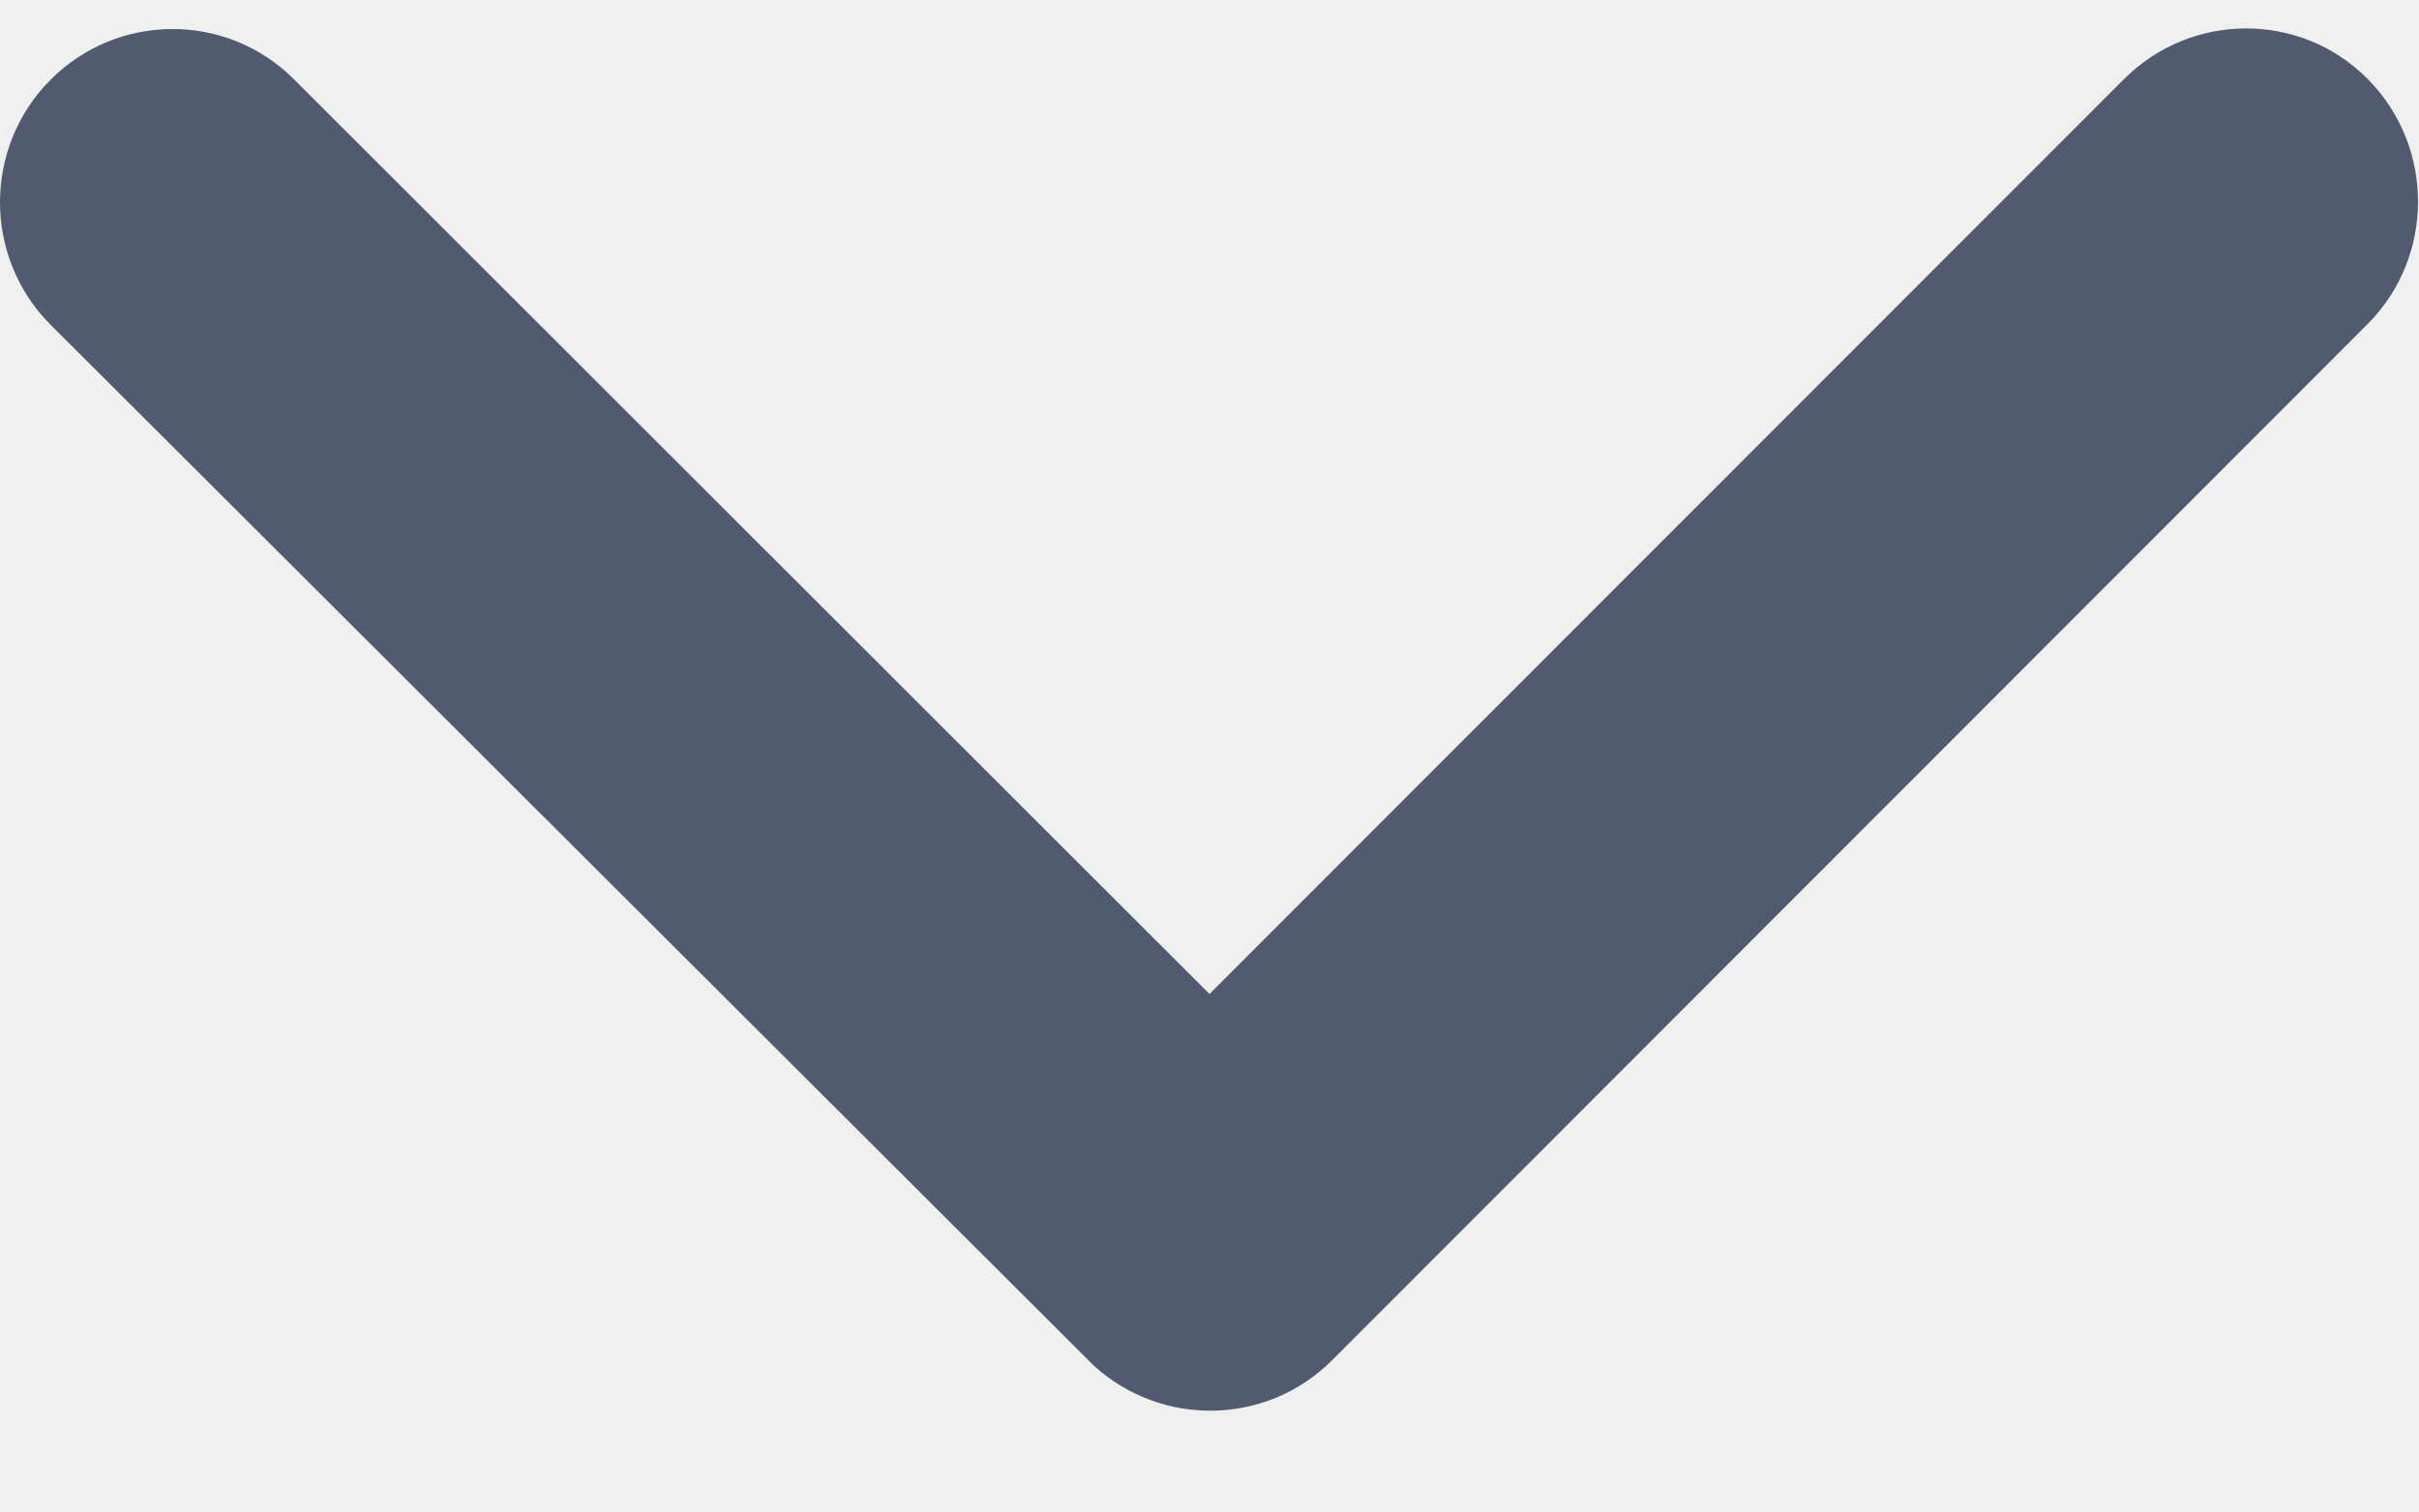
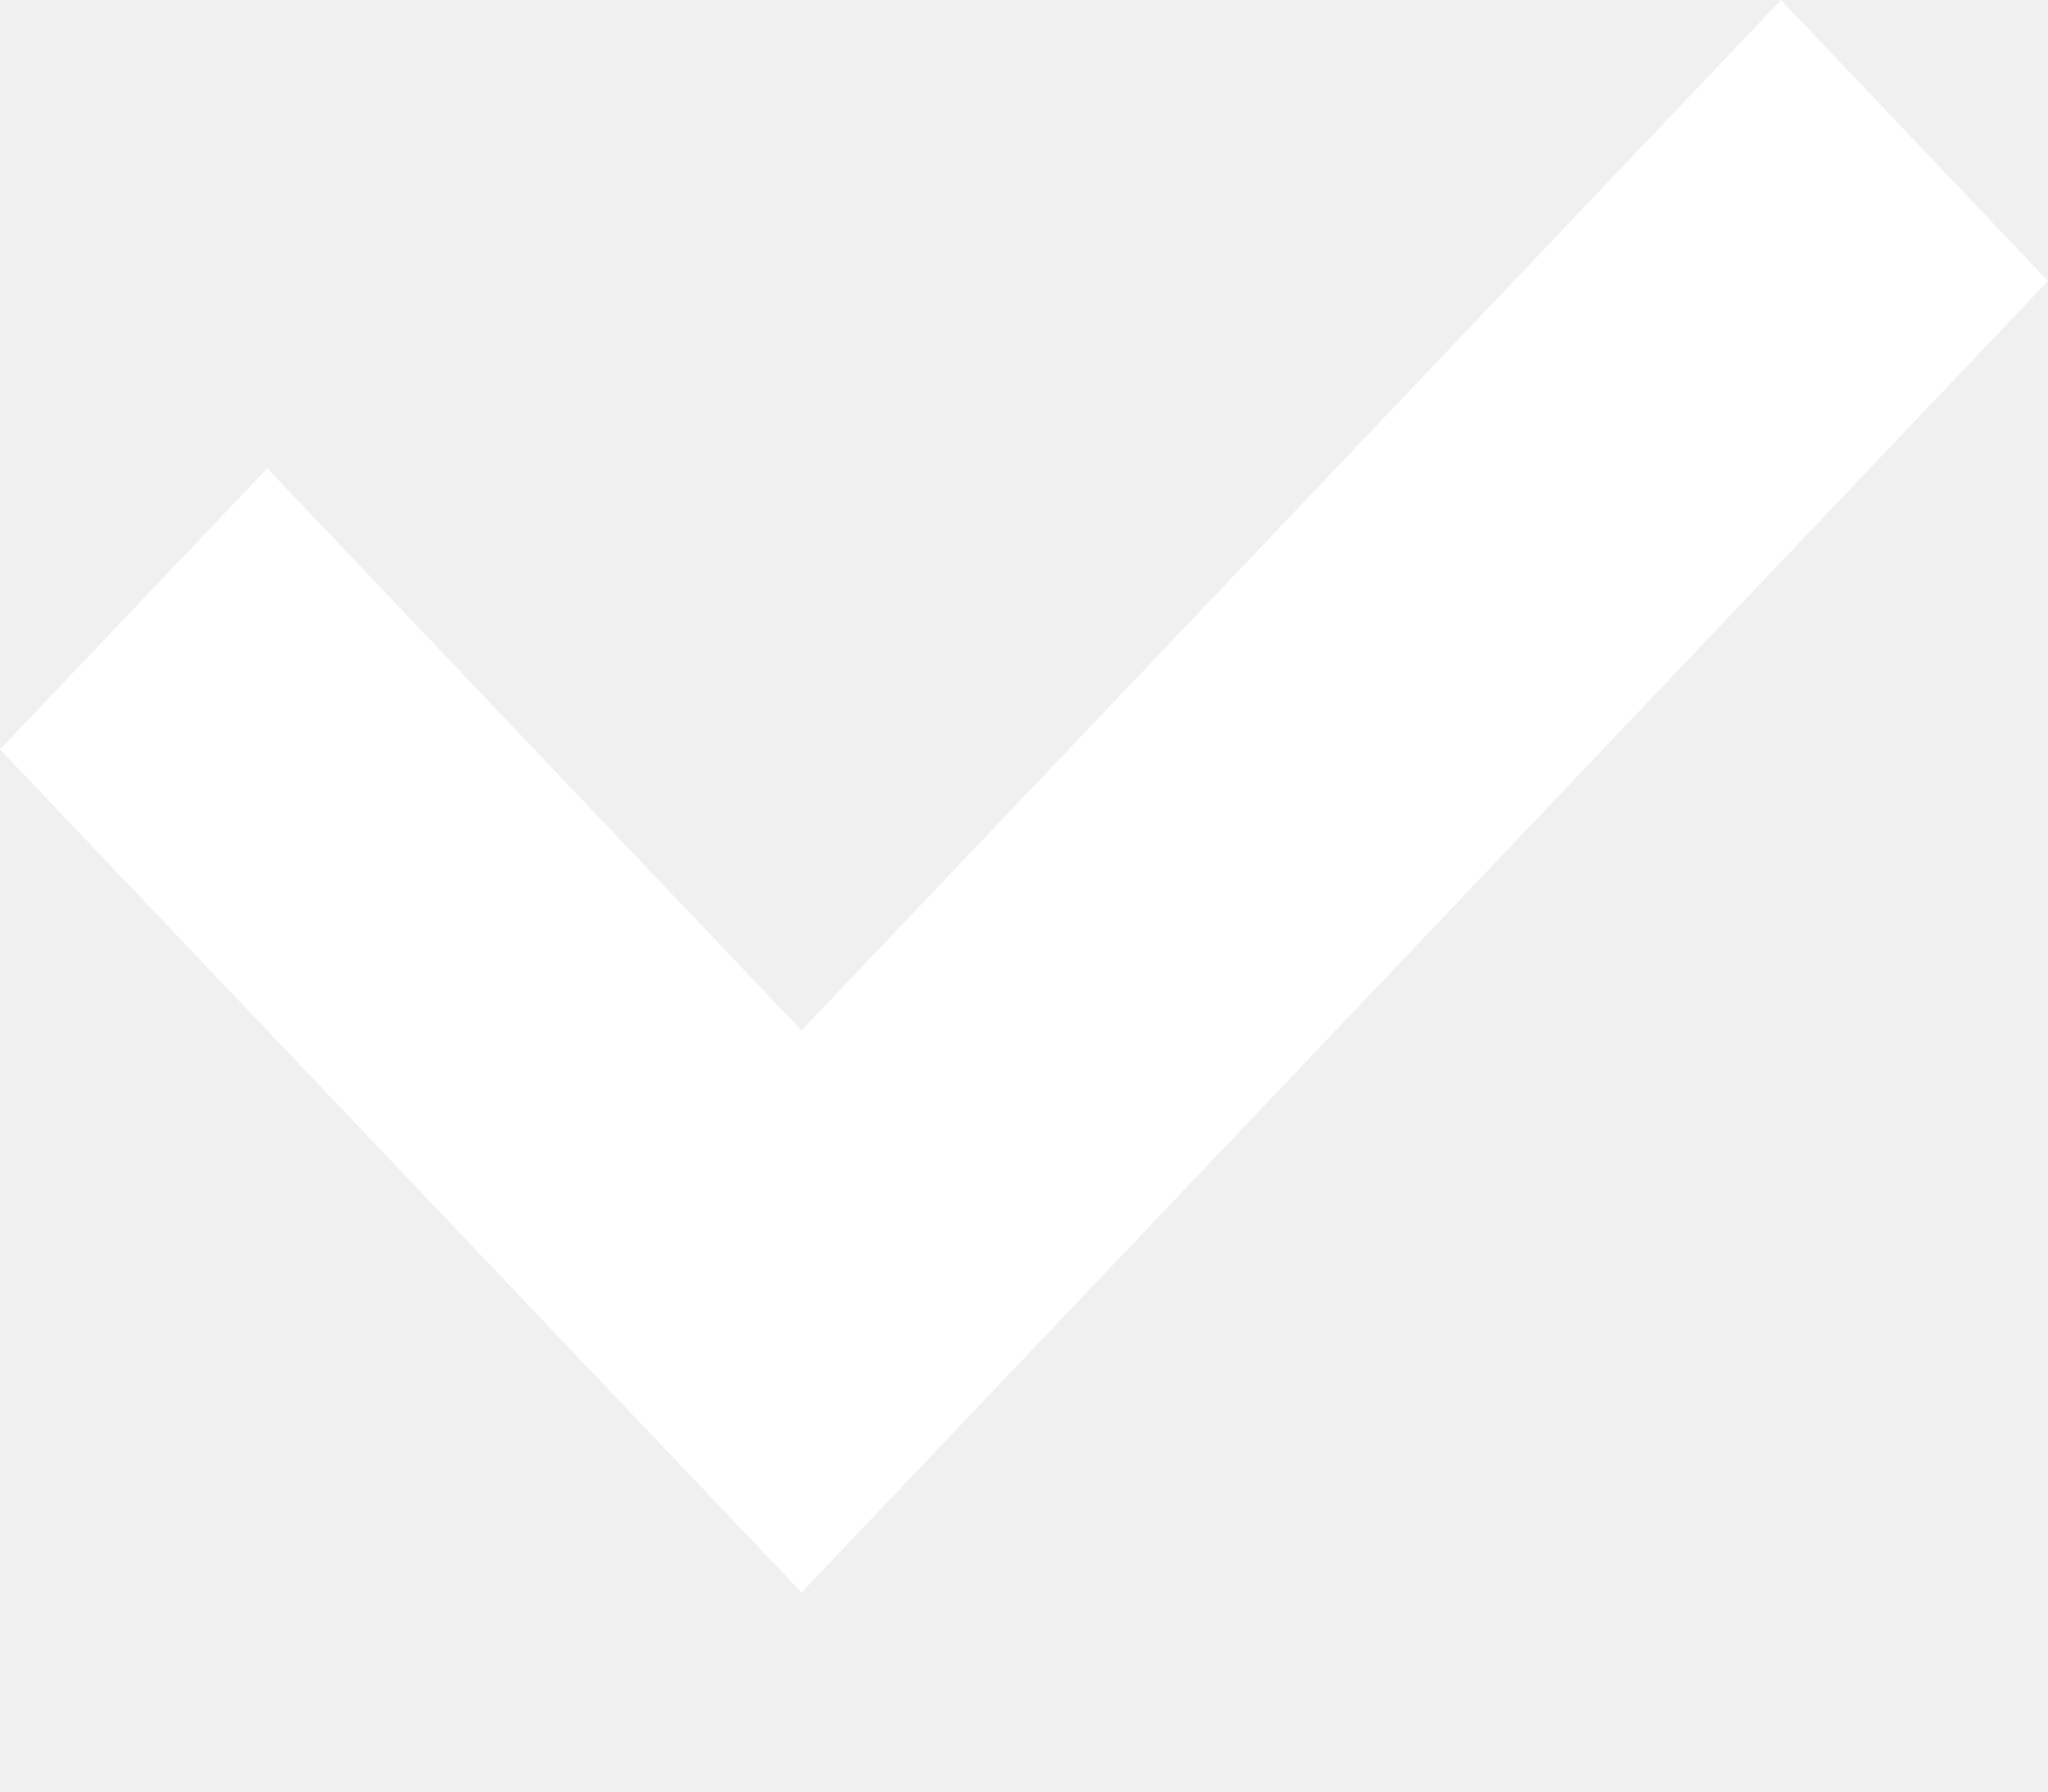
- <svg xmlns="http://www.w3.org/2000/svg" version="1.1" width="8px" height="5px">
-   <g transform="matrix(1 0 0 1 -107 -243 )">
-     <path d="M 0.974 0.264  L 4 3.288  L 7.024 0.262  C 7.248 0.038  7.61 0.038  7.831 0.262  C 8.052 0.486  8.052 0.848  7.831 1.071  L 4.405 4.5  C 4.188 4.717  3.84 4.721  3.617 4.517  L 0.167 1.074  C 0.055 0.962  0 0.814  0 0.669  C 0 0.524  0.055 0.376  0.167 0.264  C 0.39 0.04  0.752 0.04  0.974 0.264  Z " fill-rule="nonzero" fill="#515a6e" stroke="none" transform="matrix(1 0 0 1 107 243 )" />
+ <svg xmlns="http://www.w3.org/2000/svg" version="1.1" width="8px" height="7px">
+   <g transform="matrix(1 0 0 1 -125 -242 )">
+     <path d="M 8 1.098  L 6.957 0  L 3.131 4.026  L 1.044 1.83  L 0 2.928  L 3.131 6.222  L 8 1.098  Z " fill-rule="nonzero" fill="#ffffff" stroke="none" transform="matrix(1 0 0 1 125 242 )" />
  </g>
</svg>
